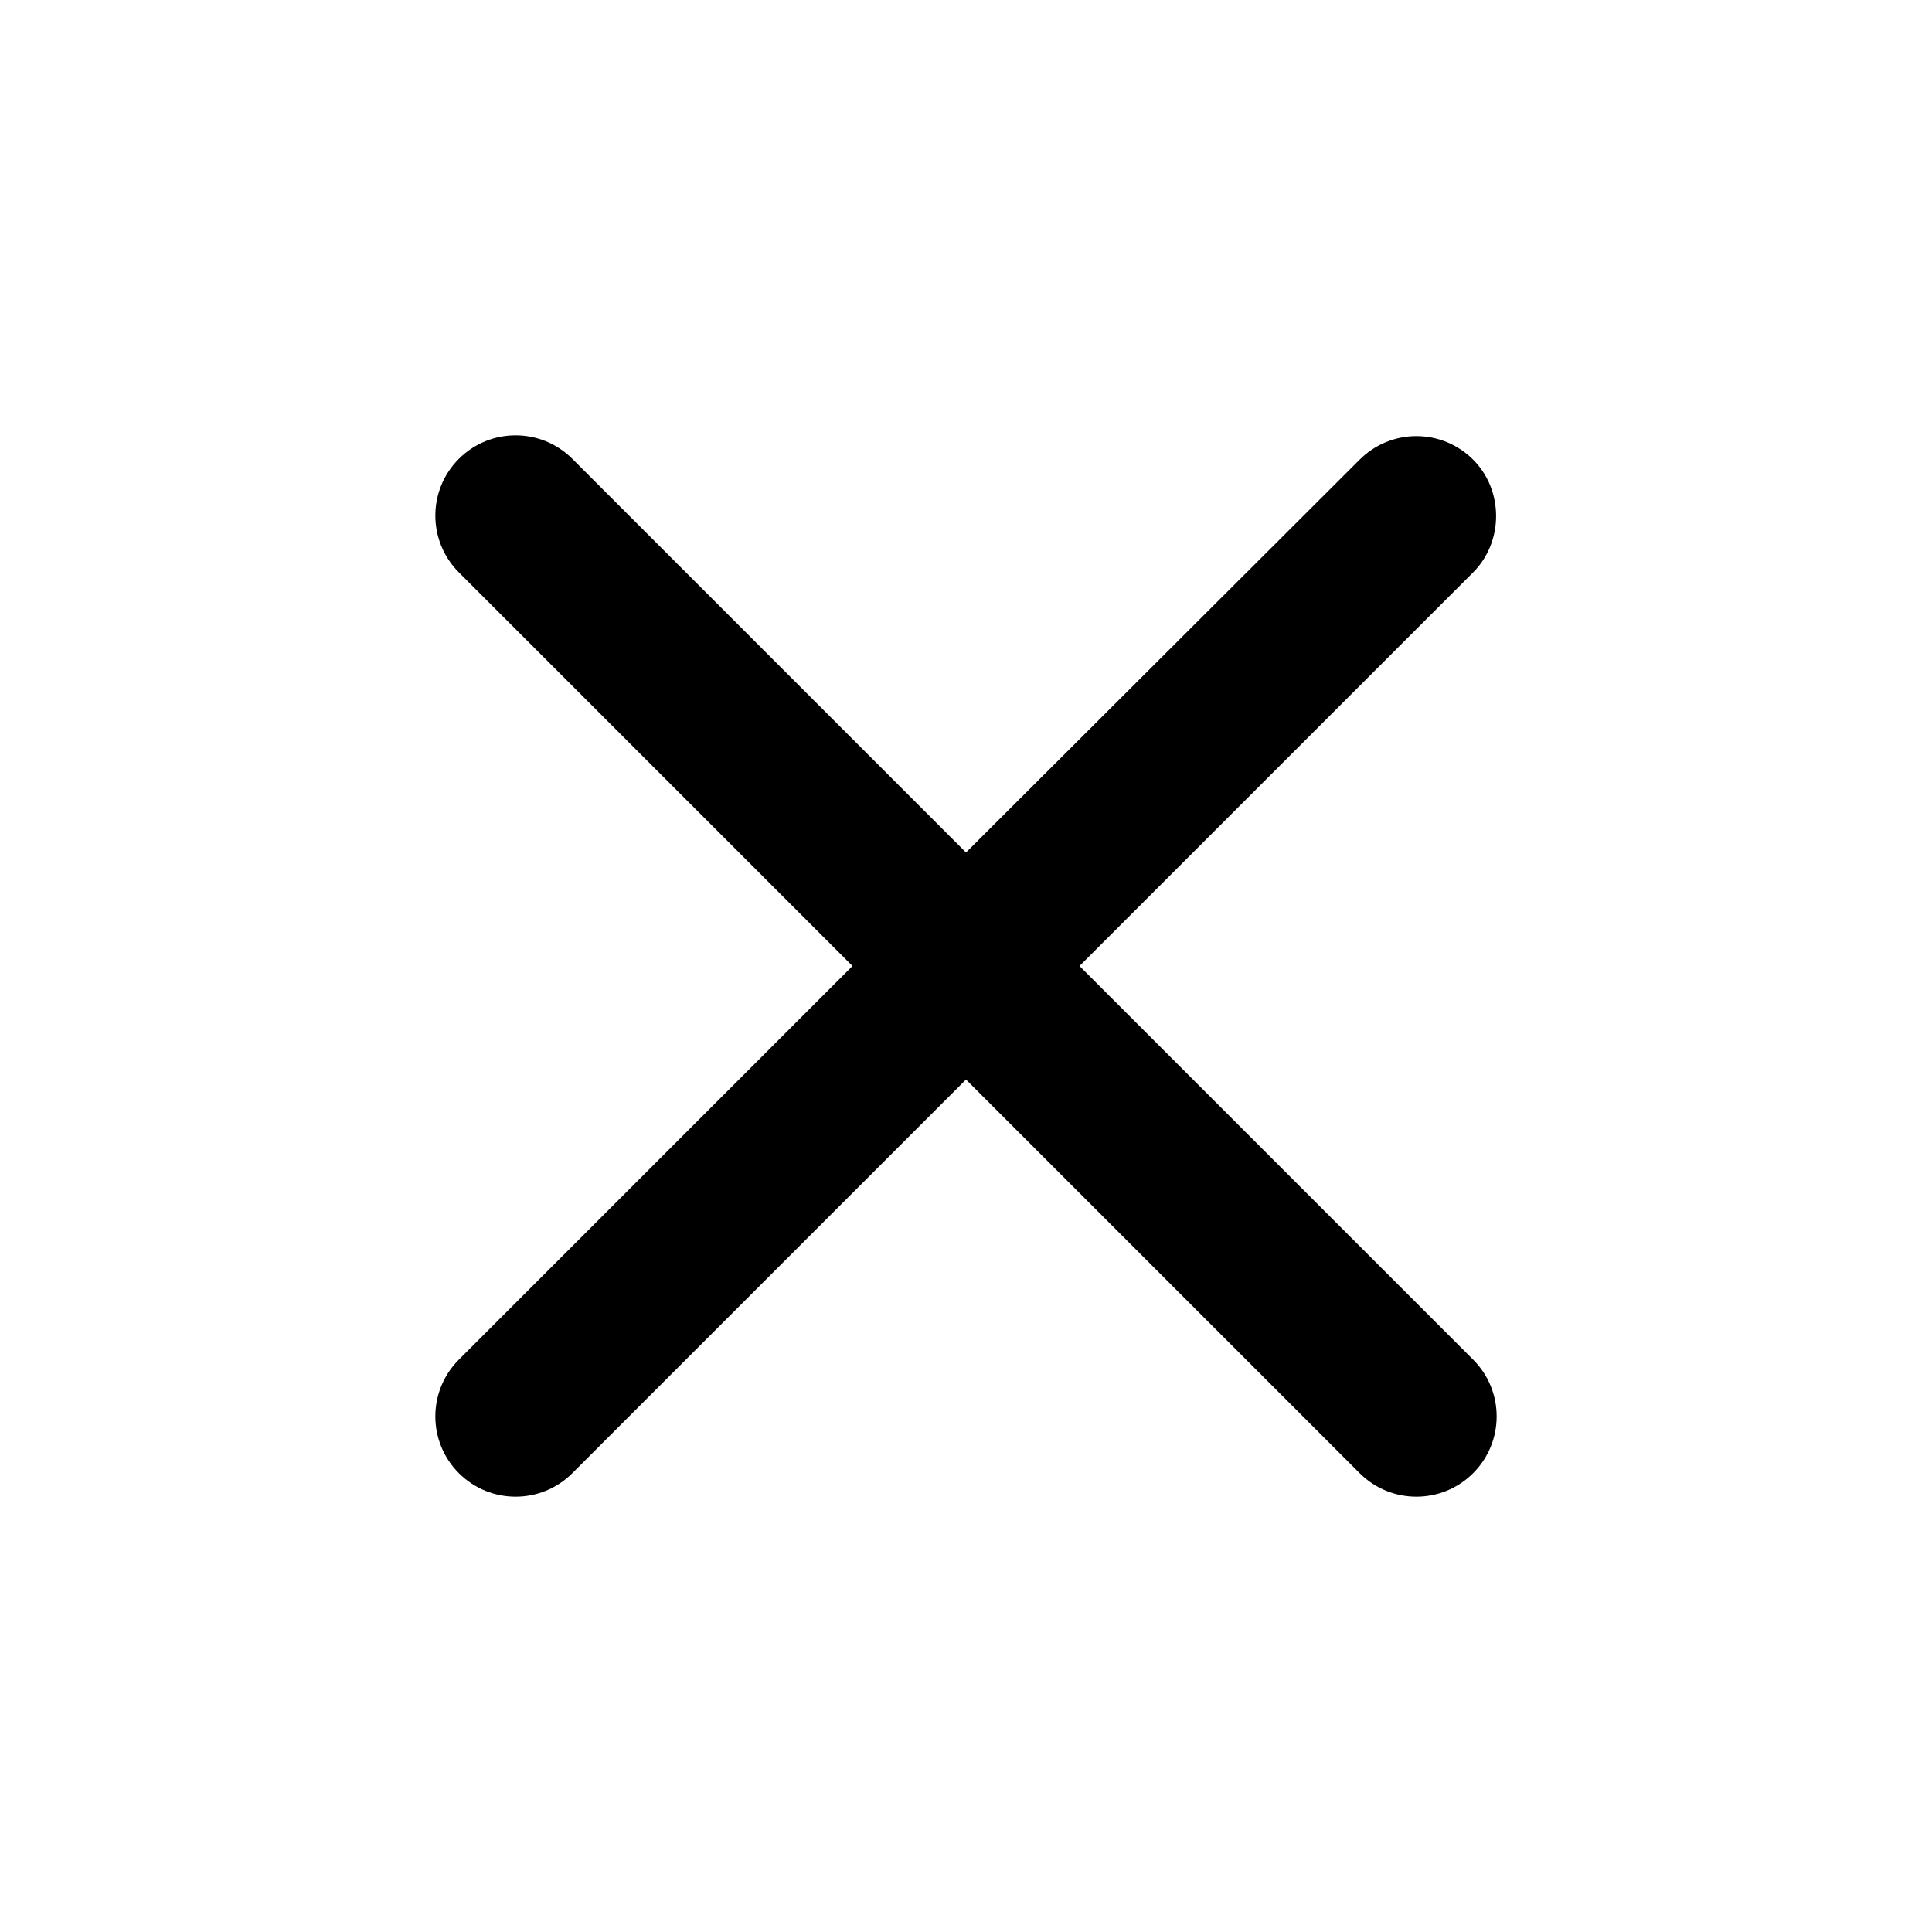
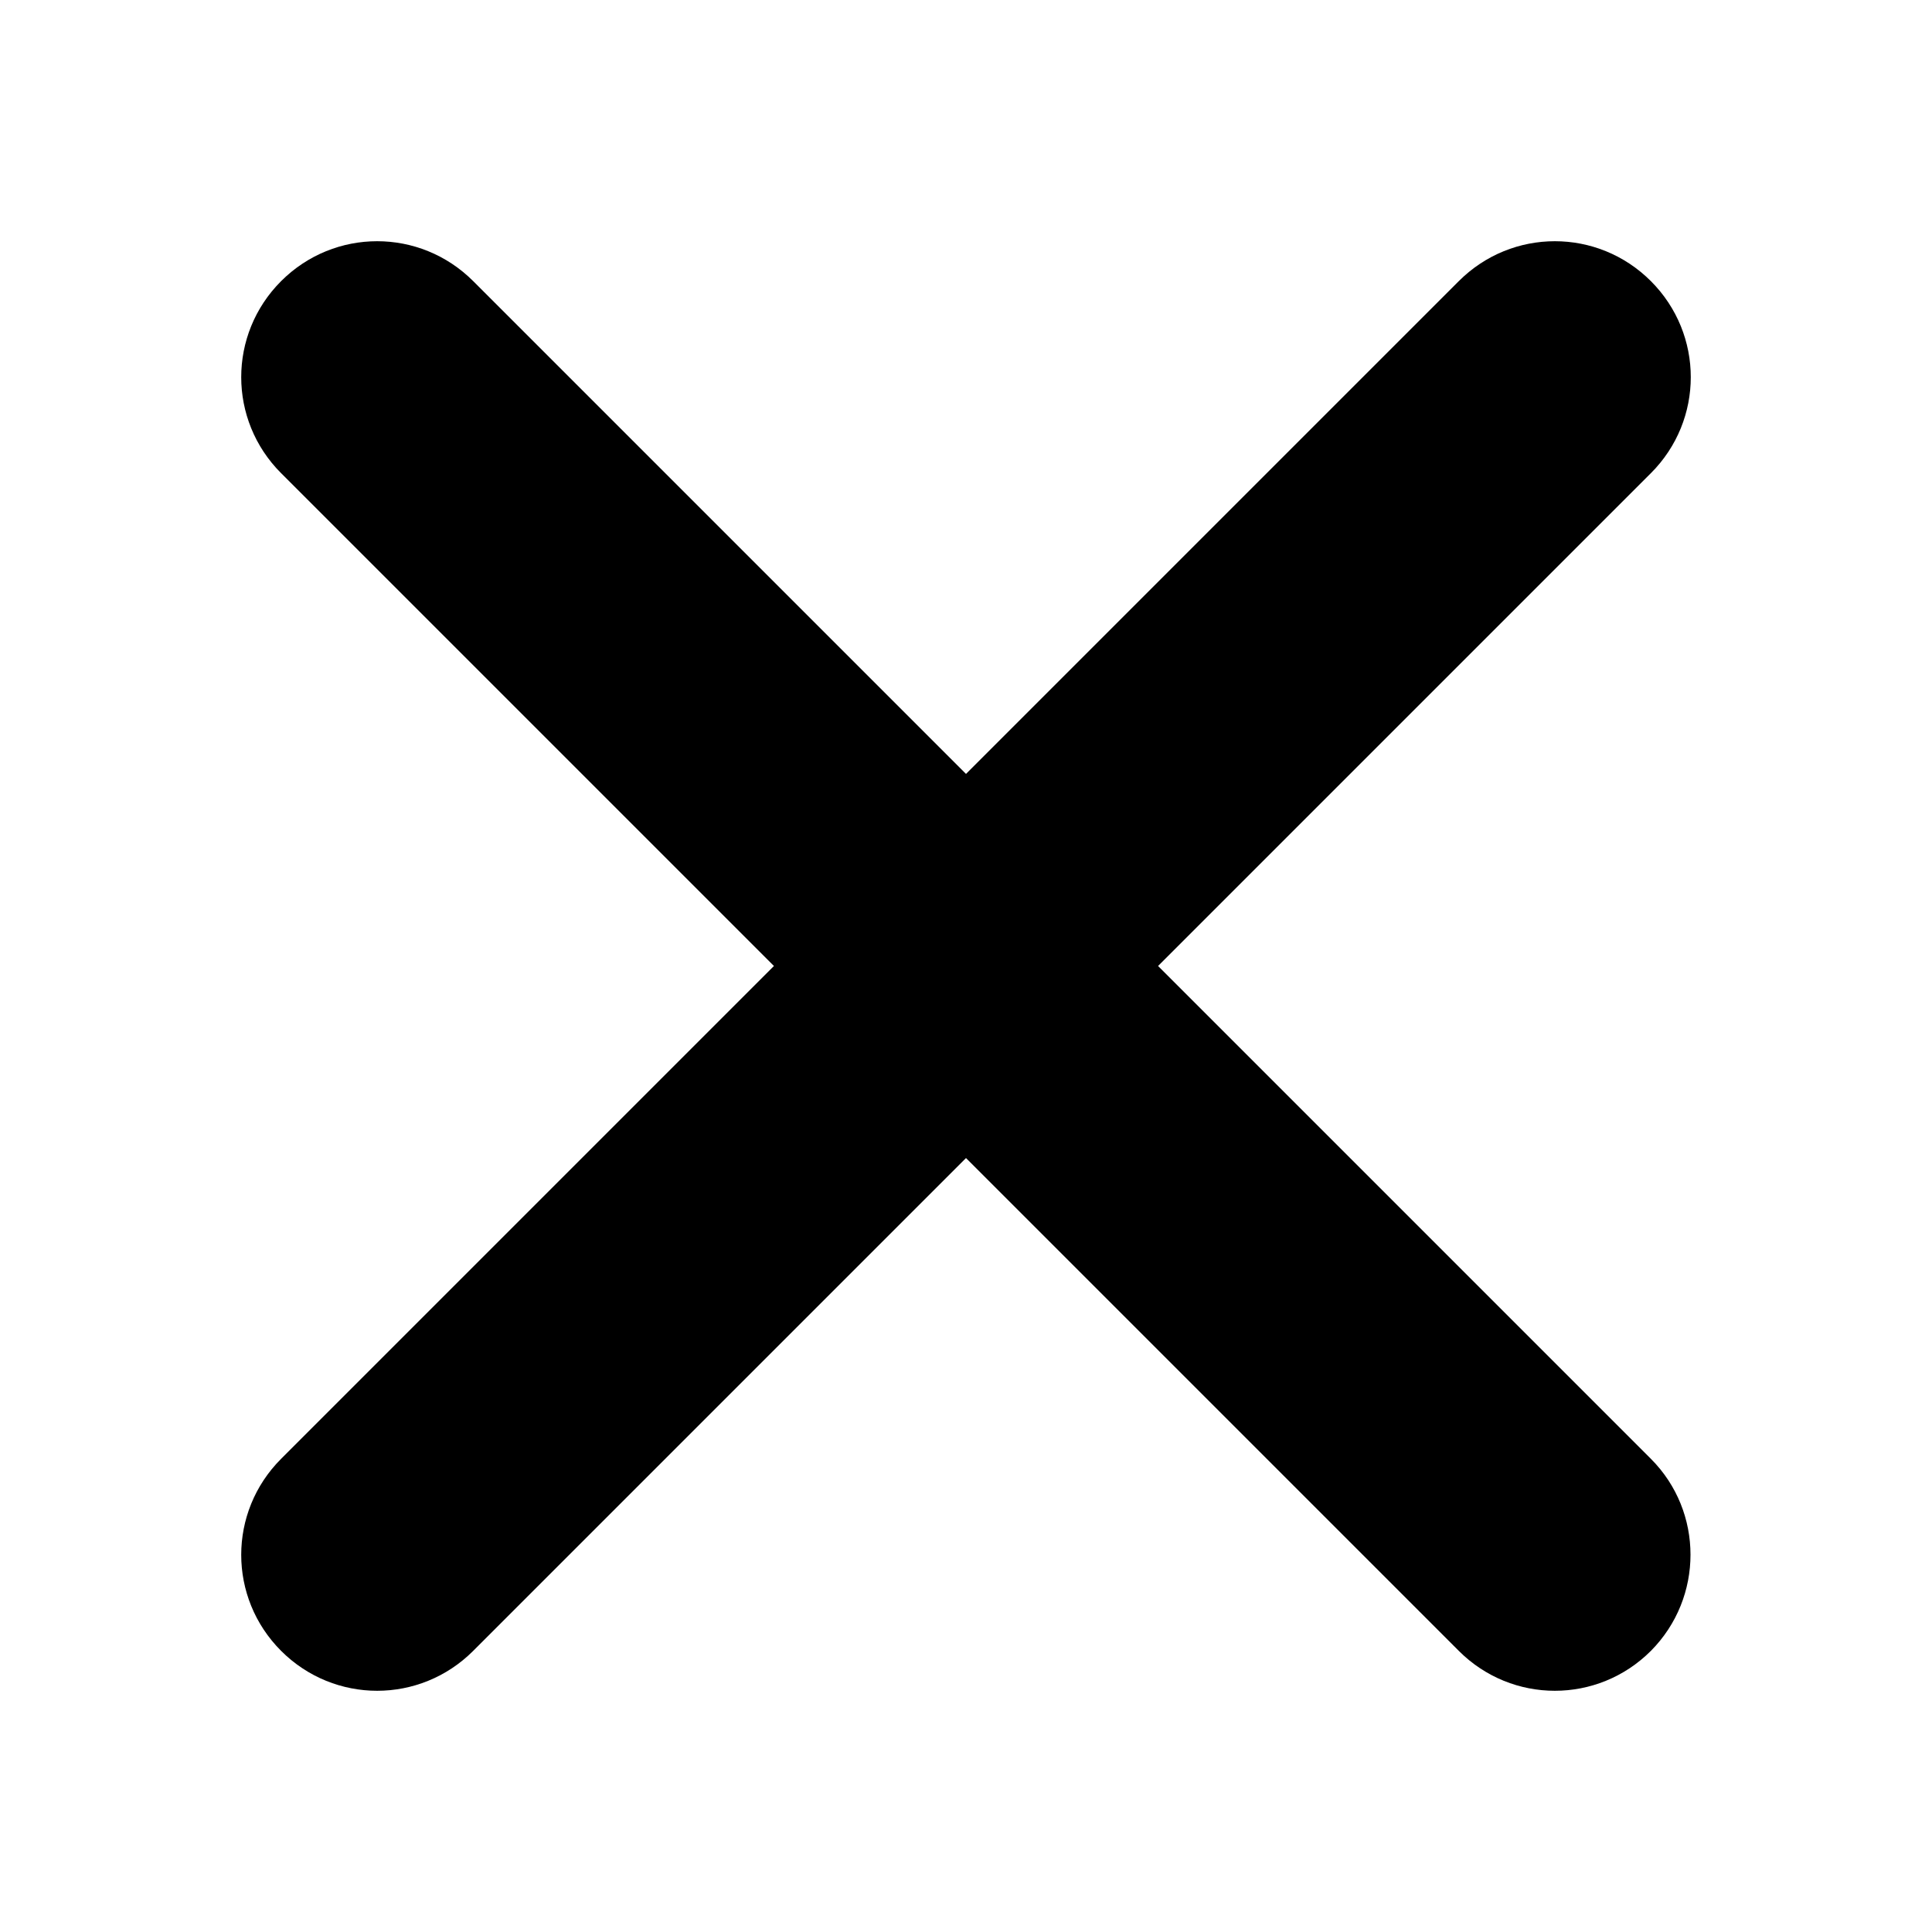
- <svg xmlns="http://www.w3.org/2000/svg" width="32" height="32" viewBox="0 0 24 24">
-   <path fill="currentColor" d="M18.3 5.71a.996.996 0 0 0-1.41 0L12 10.59L7.11 5.7A.996.996 0 1 0 5.7 7.11L10.59 12L5.7 16.89a.996.996 0 1 0 1.41 1.41L12 13.41l4.89 4.89a.996.996 0 1 0 1.41-1.41L13.41 12l4.89-4.89c.38-.38.38-1.02 0-1.4" />
+ <svg xmlns="http://www.w3.org/2000/svg" width="32" height="32" viewBox="0 0 512 512">
+   <path d="M437.5 386.6L306.9 256l130.6-130.6c14.1-14.1 14.1-36.8 0-50.9-14.1-14.1-36.8-14.1-50.9 0L256 205.1 125.4 74.5c-14.1-14.1-36.8-14.1-50.9 0-14.1 14.1-14.1 36.8 0 50.9L205.1 256 74.5 386.6c-14.1 14.1-14.1 36.8 0 50.9 14.1 14.1 36.8 14.1 50.9 0L256 306.9l130.6 130.6c14.1 14.1 36.8 14.1 50.9 0 14-14.1 14-36.9 0-50.9z" fill="currentColor" />
</svg>
